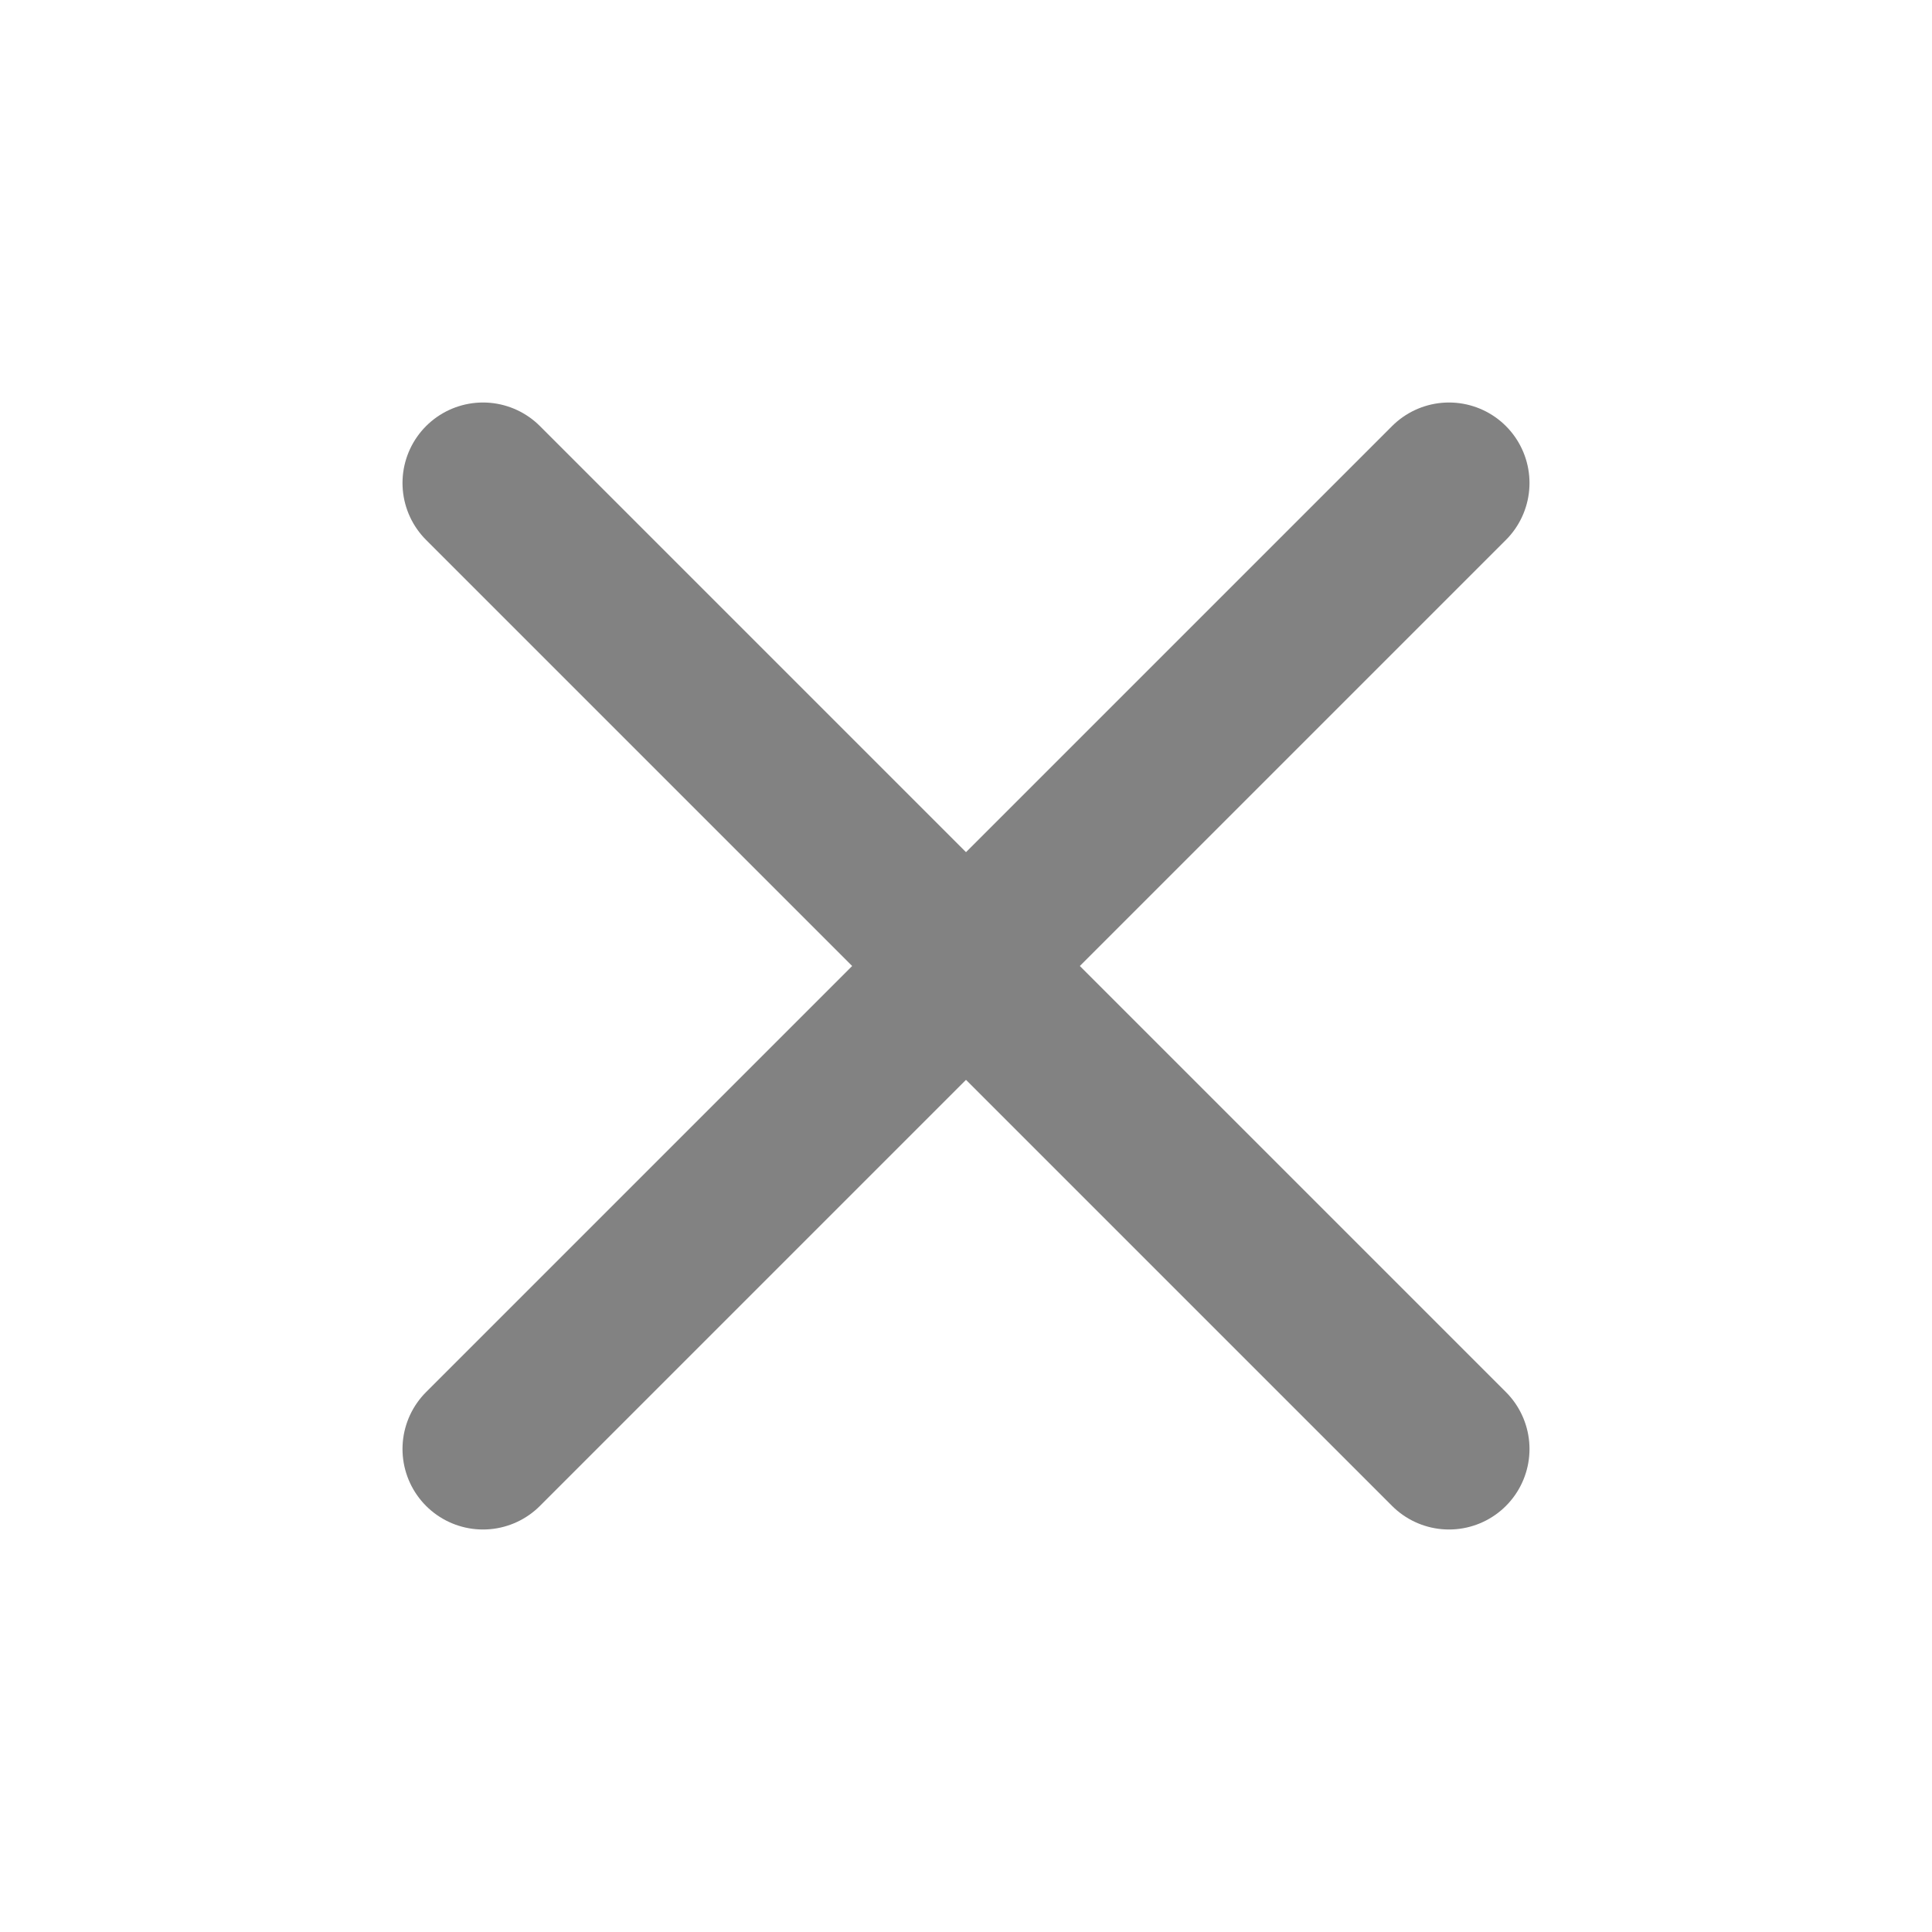
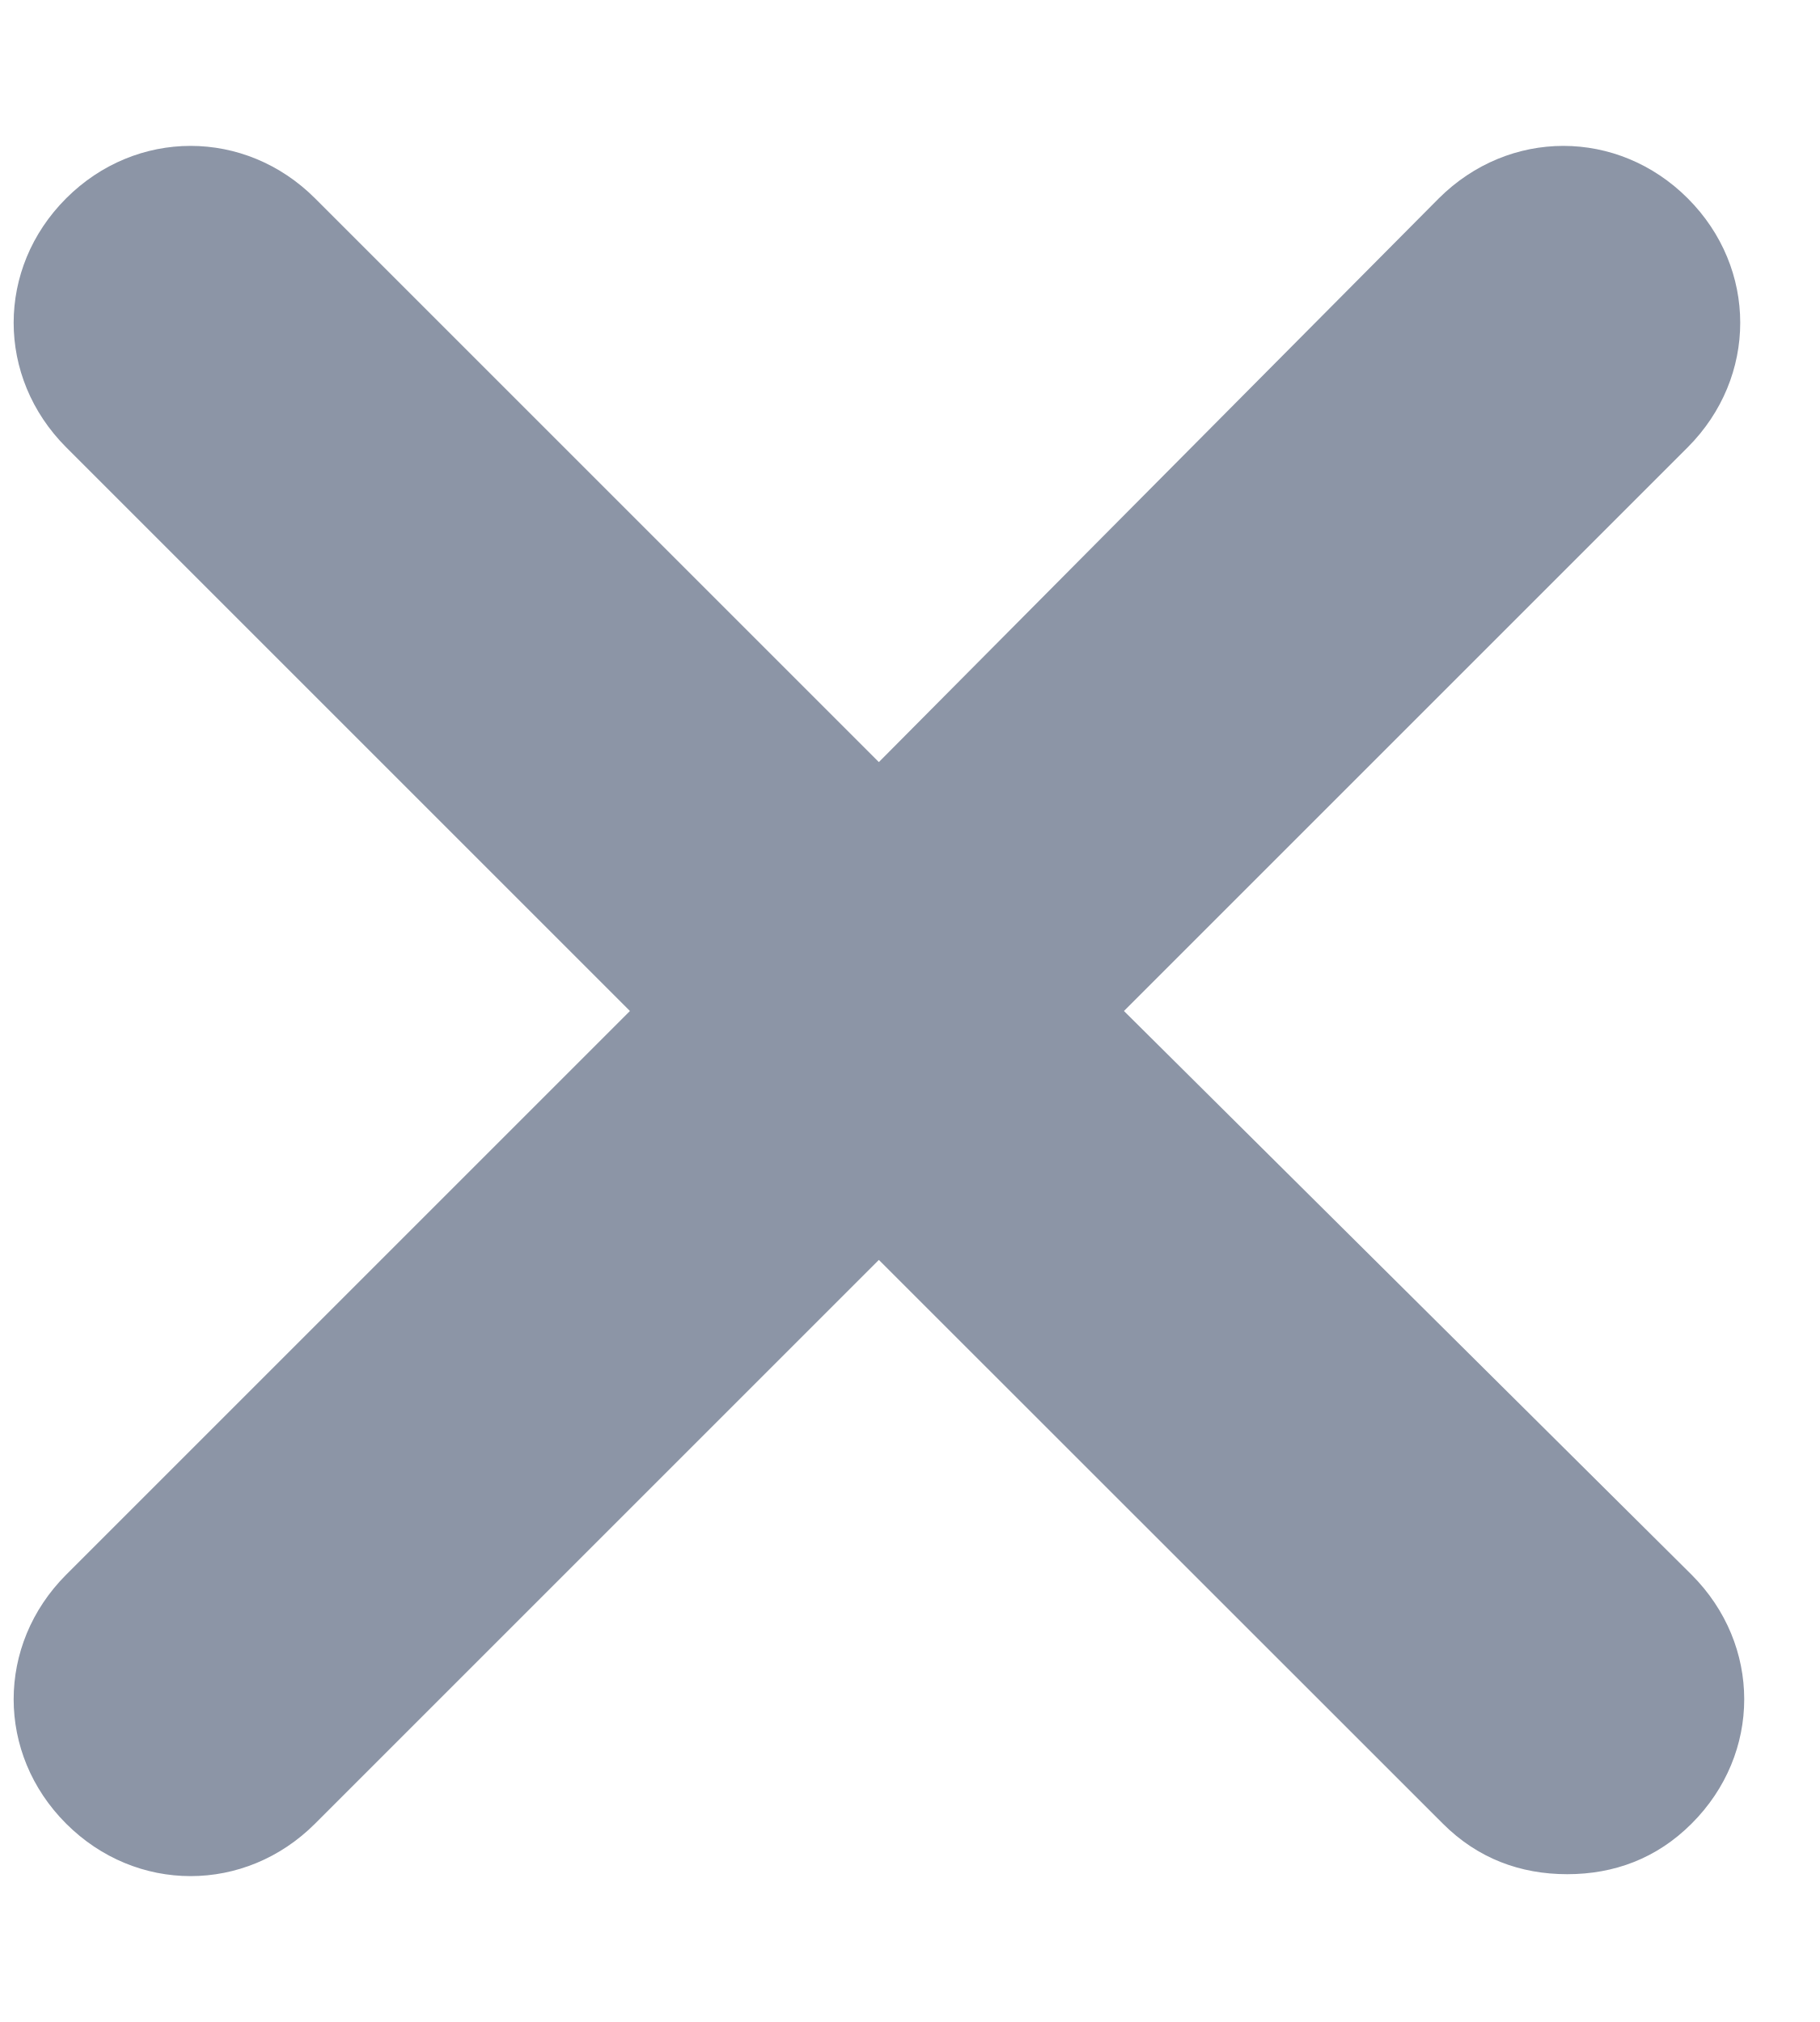
- <svg xmlns="http://www.w3.org/2000/svg" width="24" height="24" viewBox="0 0 24 24" fill="none">
-   <path d="M18 6L6 18" stroke="#828282" stroke-width="2" stroke-linecap="round" stroke-linejoin="round" />
-   <path d="M6 6L18 18" stroke="#828282" stroke-width="2" stroke-linecap="round" stroke-linejoin="round" />
+ <svg xmlns="http://www.w3.org/2000/svg" width="9" height="10" viewBox="0 0 9 10" fill="none">
+   <path d="M5.558 5L8.346 2.212C8.692 1.865 8.692 1.327 8.346 0.981C8 0.635 7.462 0.635 7.115 0.981L4.346 3.769L1.558 0.981C1.212 0.635 0.673 0.635 0.327 0.981C-0.019 1.327 -0.019 1.865 0.327 2.212L3.115 5L0.327 7.788C-0.019 8.135 -0.019 8.673 0.327 9.019C0.673 9.365 1.212 9.365 1.558 9.019L4.346 6.231L7.135 9.019C7.308 9.192 7.519 9.269 7.75 9.269C7.981 9.269 8.192 9.192 8.365 9.019C8.712 8.673 8.712 8.135 8.365 7.788L5.558 5Z" fill="#8c95a6" />
</svg>
